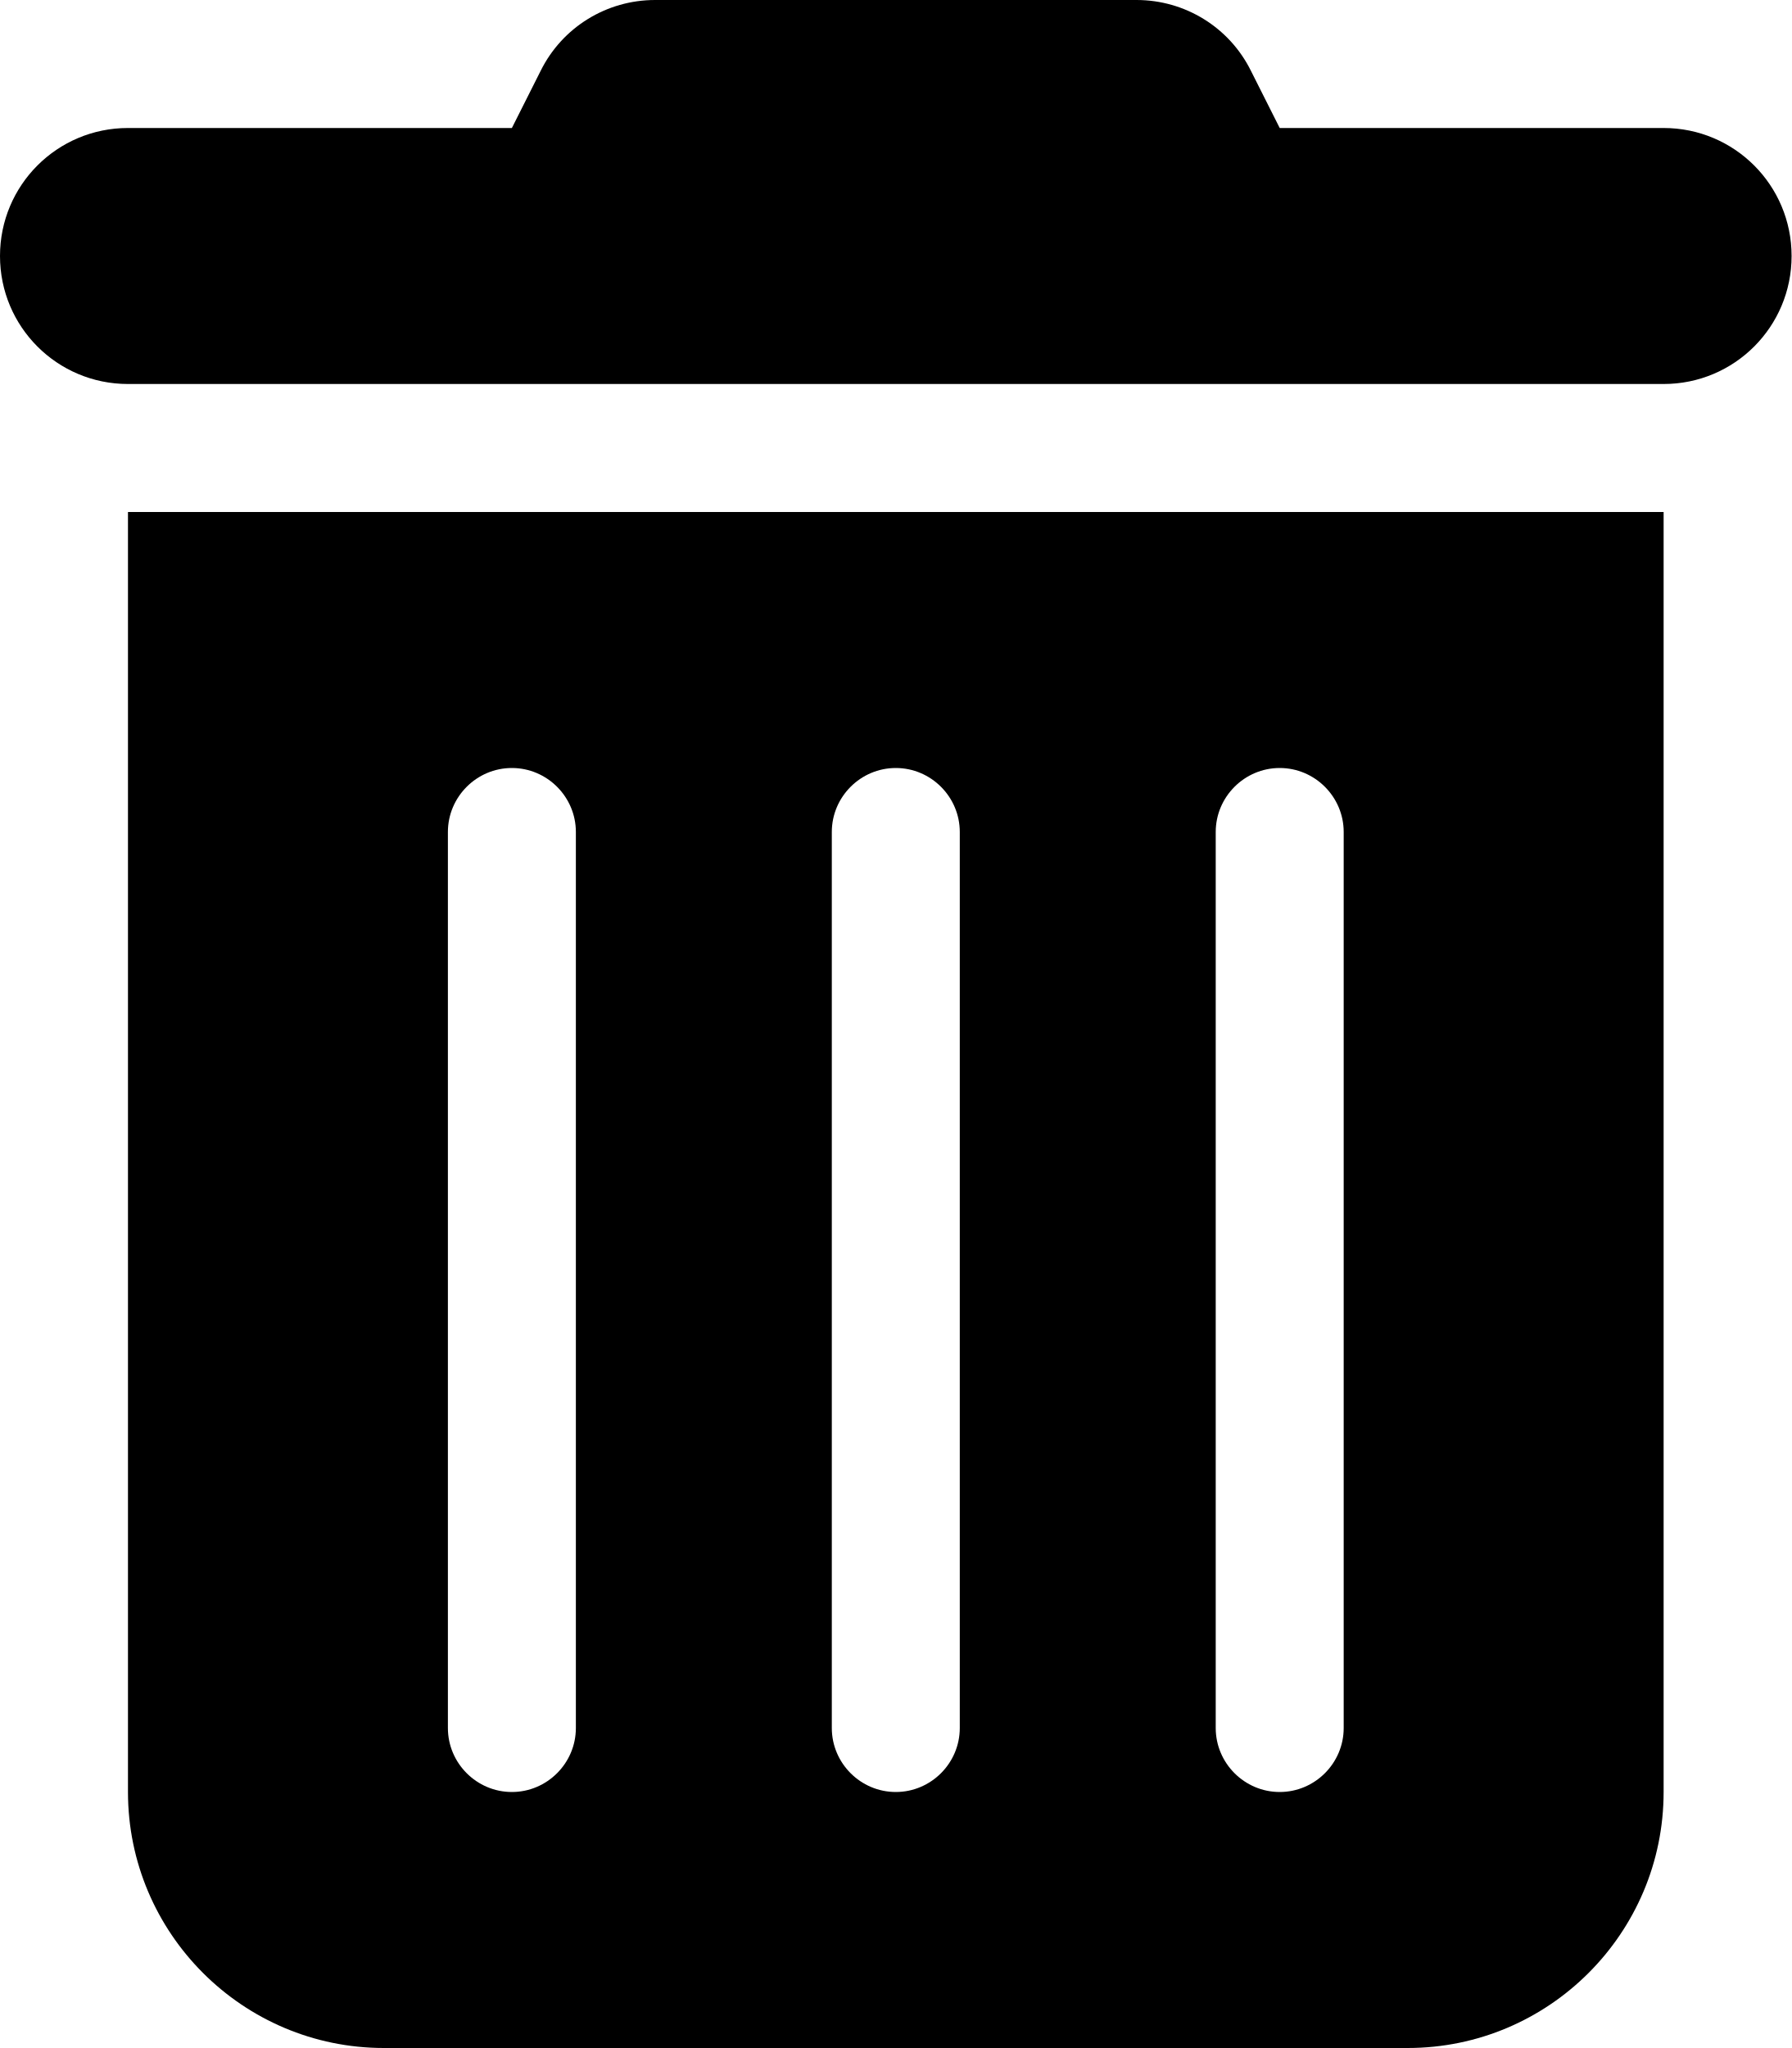
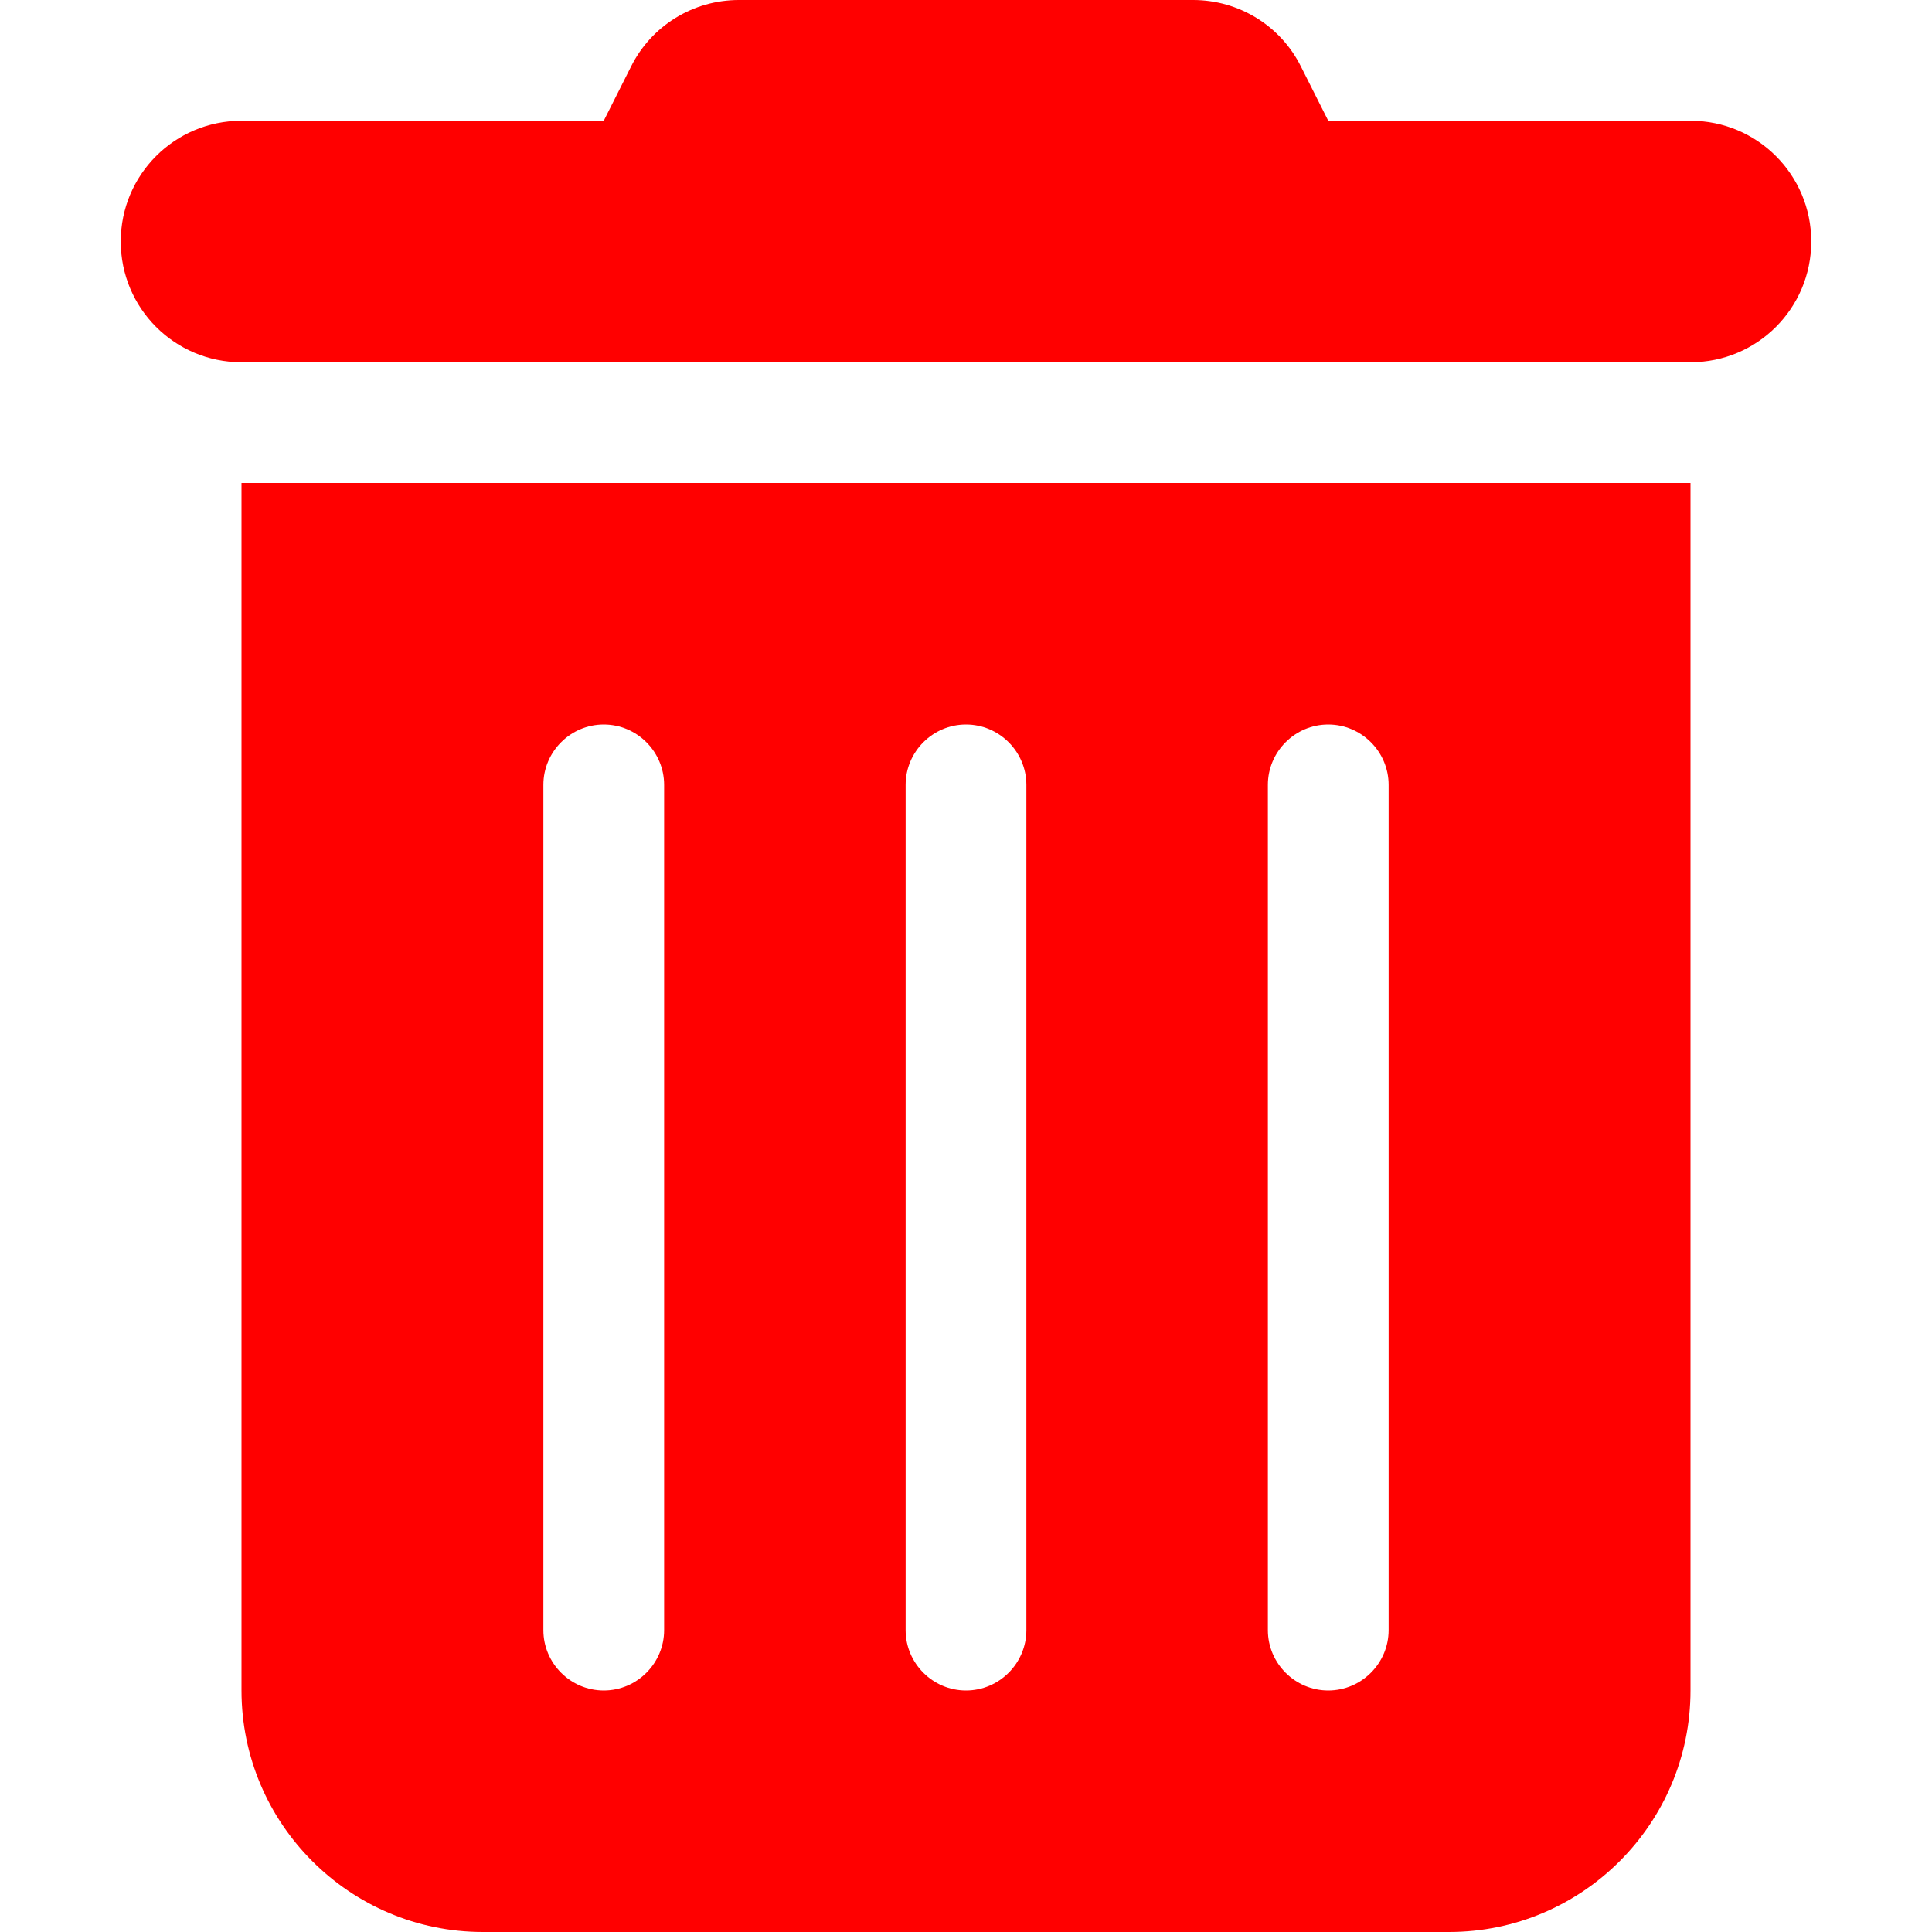
- <svg xmlns="http://www.w3.org/2000/svg" viewBox="0 0 448 512">
+ <svg xmlns="http://www.w3.org/2000/svg" viewBox="0 0 448 512" width="50px" height="50px" fill="red">
  <path d="M135.2 17.7C140.6 6.8 151.7 0 163.8 0H284.2c12.1 0 23.2 6.8 28.6 17.7L320 32h96c17.7 0 32 14.3 32 32s-14.3 32-32 32H32C14.3 96 0 81.7 0 64S14.3 32 32 32h96l7.2-14.3zM32 128H416V448c0 35.3-28.7 64-64 64H96c-35.3 0-64-28.7-64-64V128zm96 64c-8.8 0-16 7.2-16 16V432c0 8.8 7.2 16 16 16s16-7.2 16-16V208c0-8.8-7.2-16-16-16zm96 0c-8.8 0-16 7.2-16 16V432c0 8.8 7.2 16 16 16s16-7.2 16-16V208c0-8.8-7.2-16-16-16zm96 0c-8.8 0-16 7.2-16 16V432c0 8.8 7.2 16 16 16s16-7.2 16-16V208c0-8.8-7.2-16-16-16z" />
</svg>
